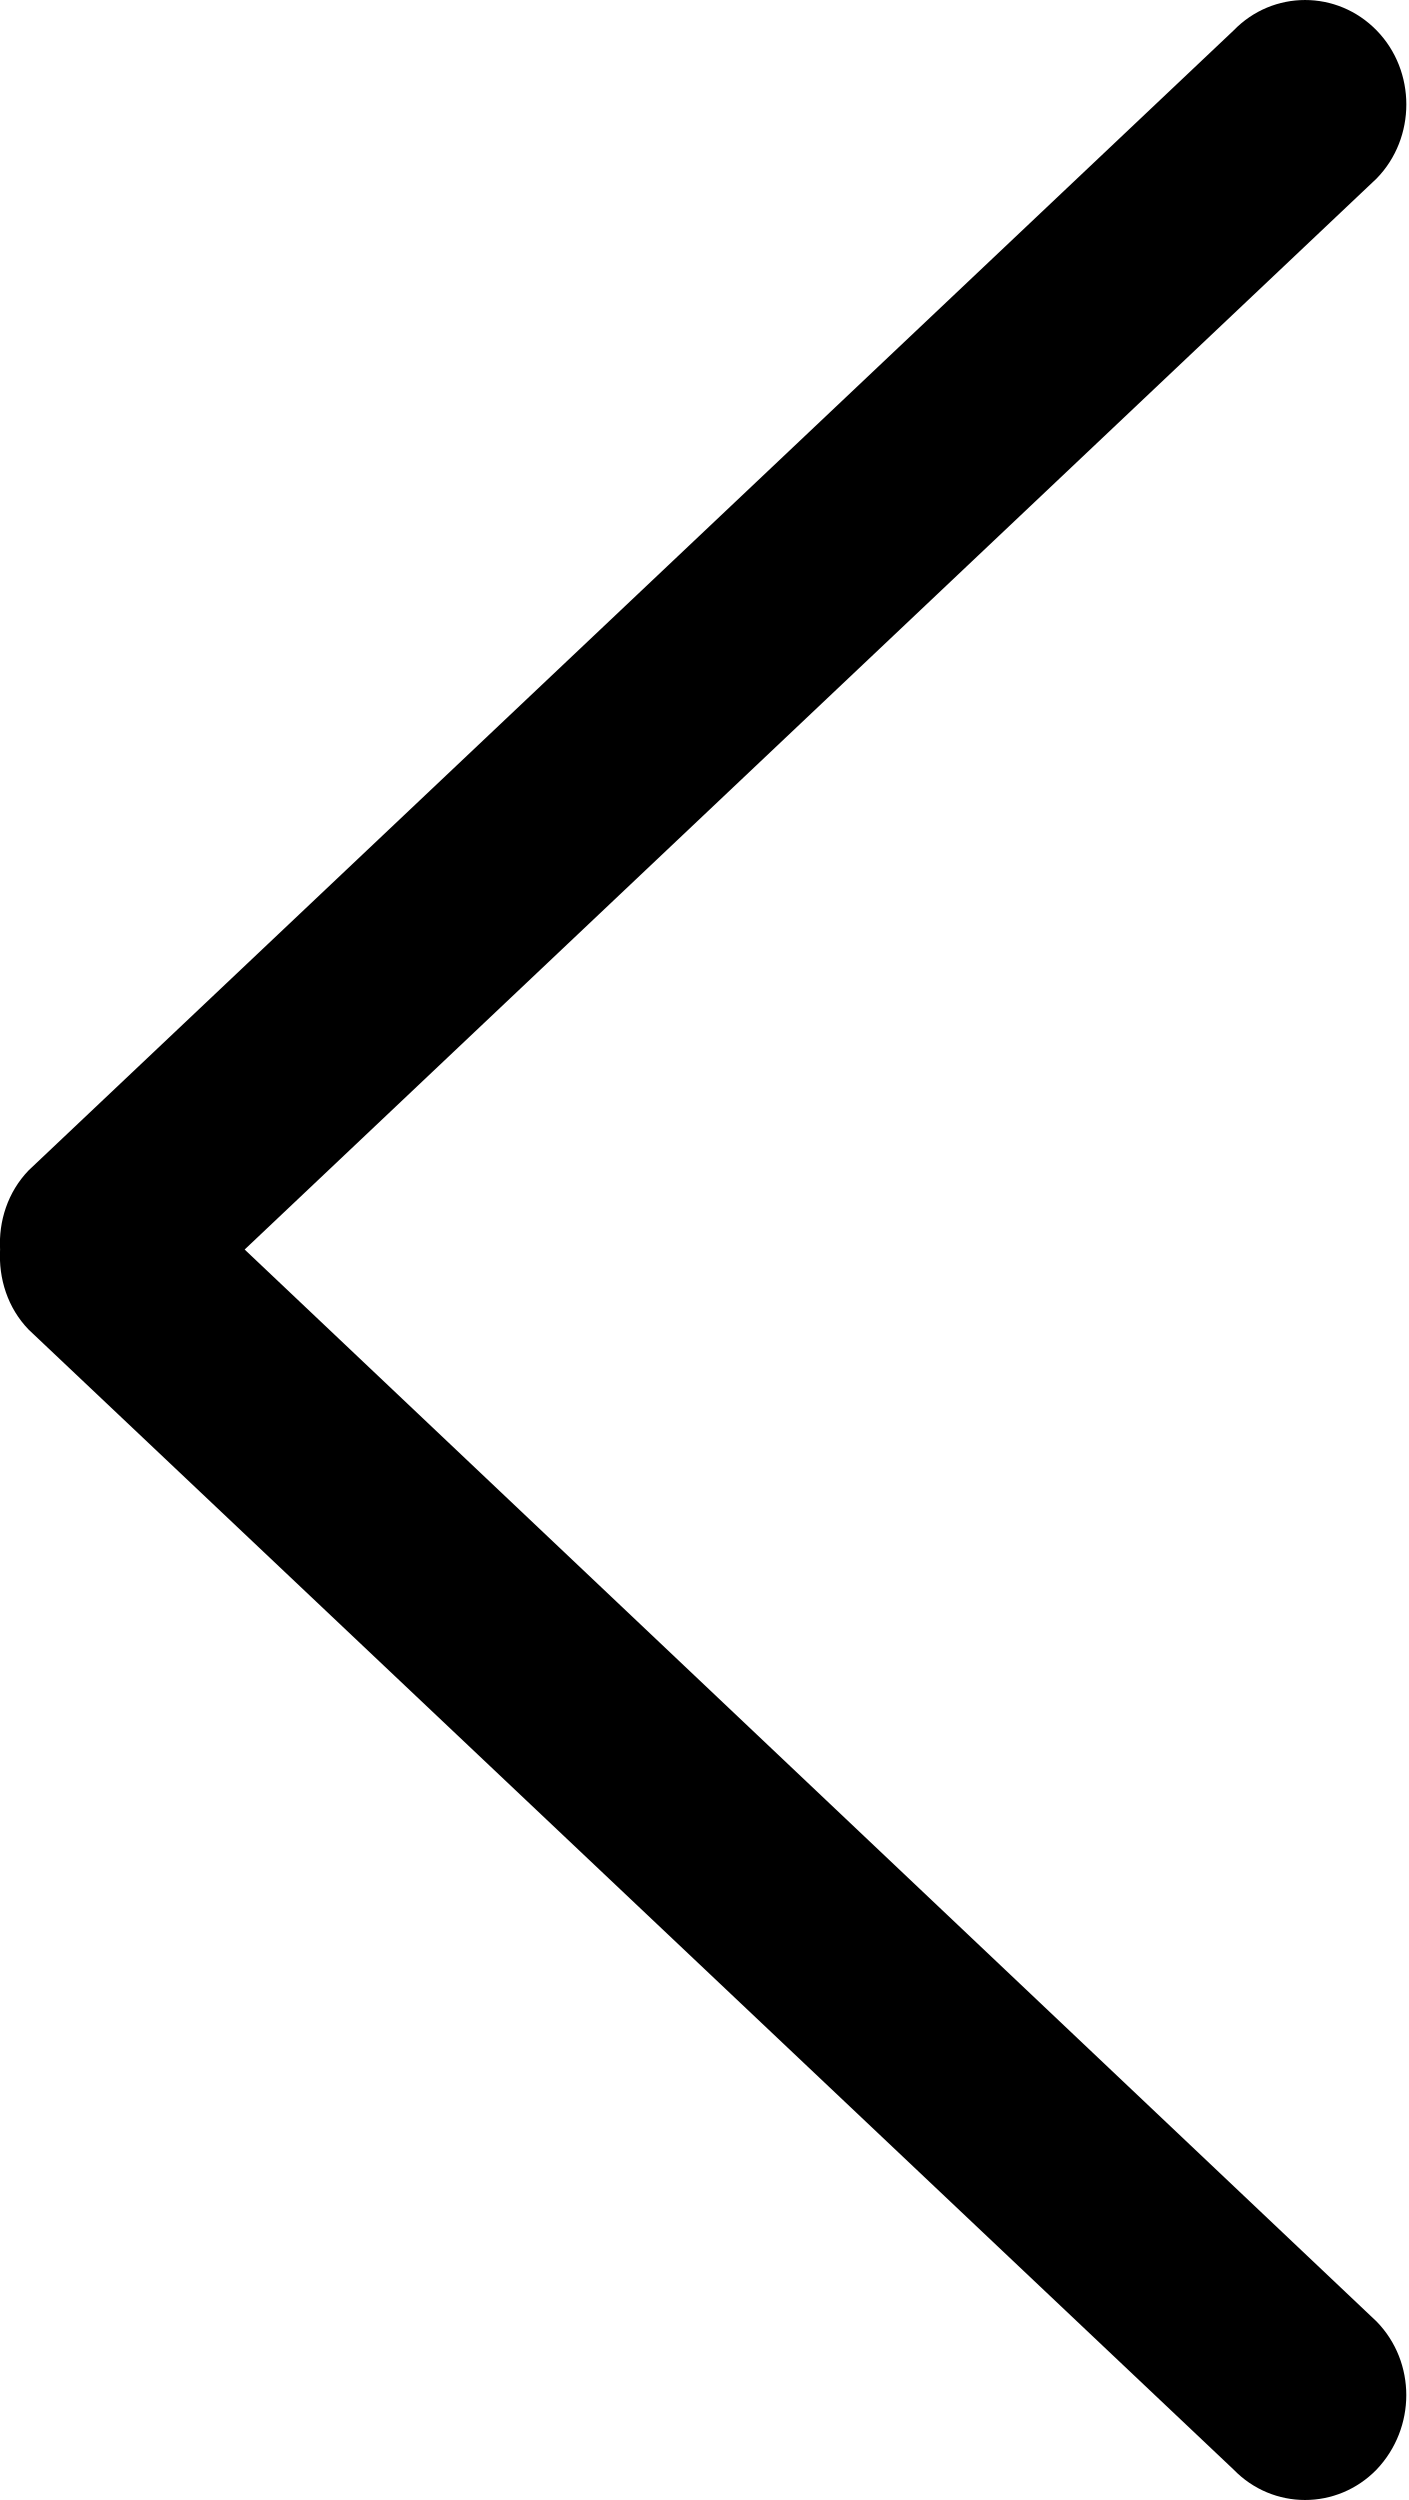
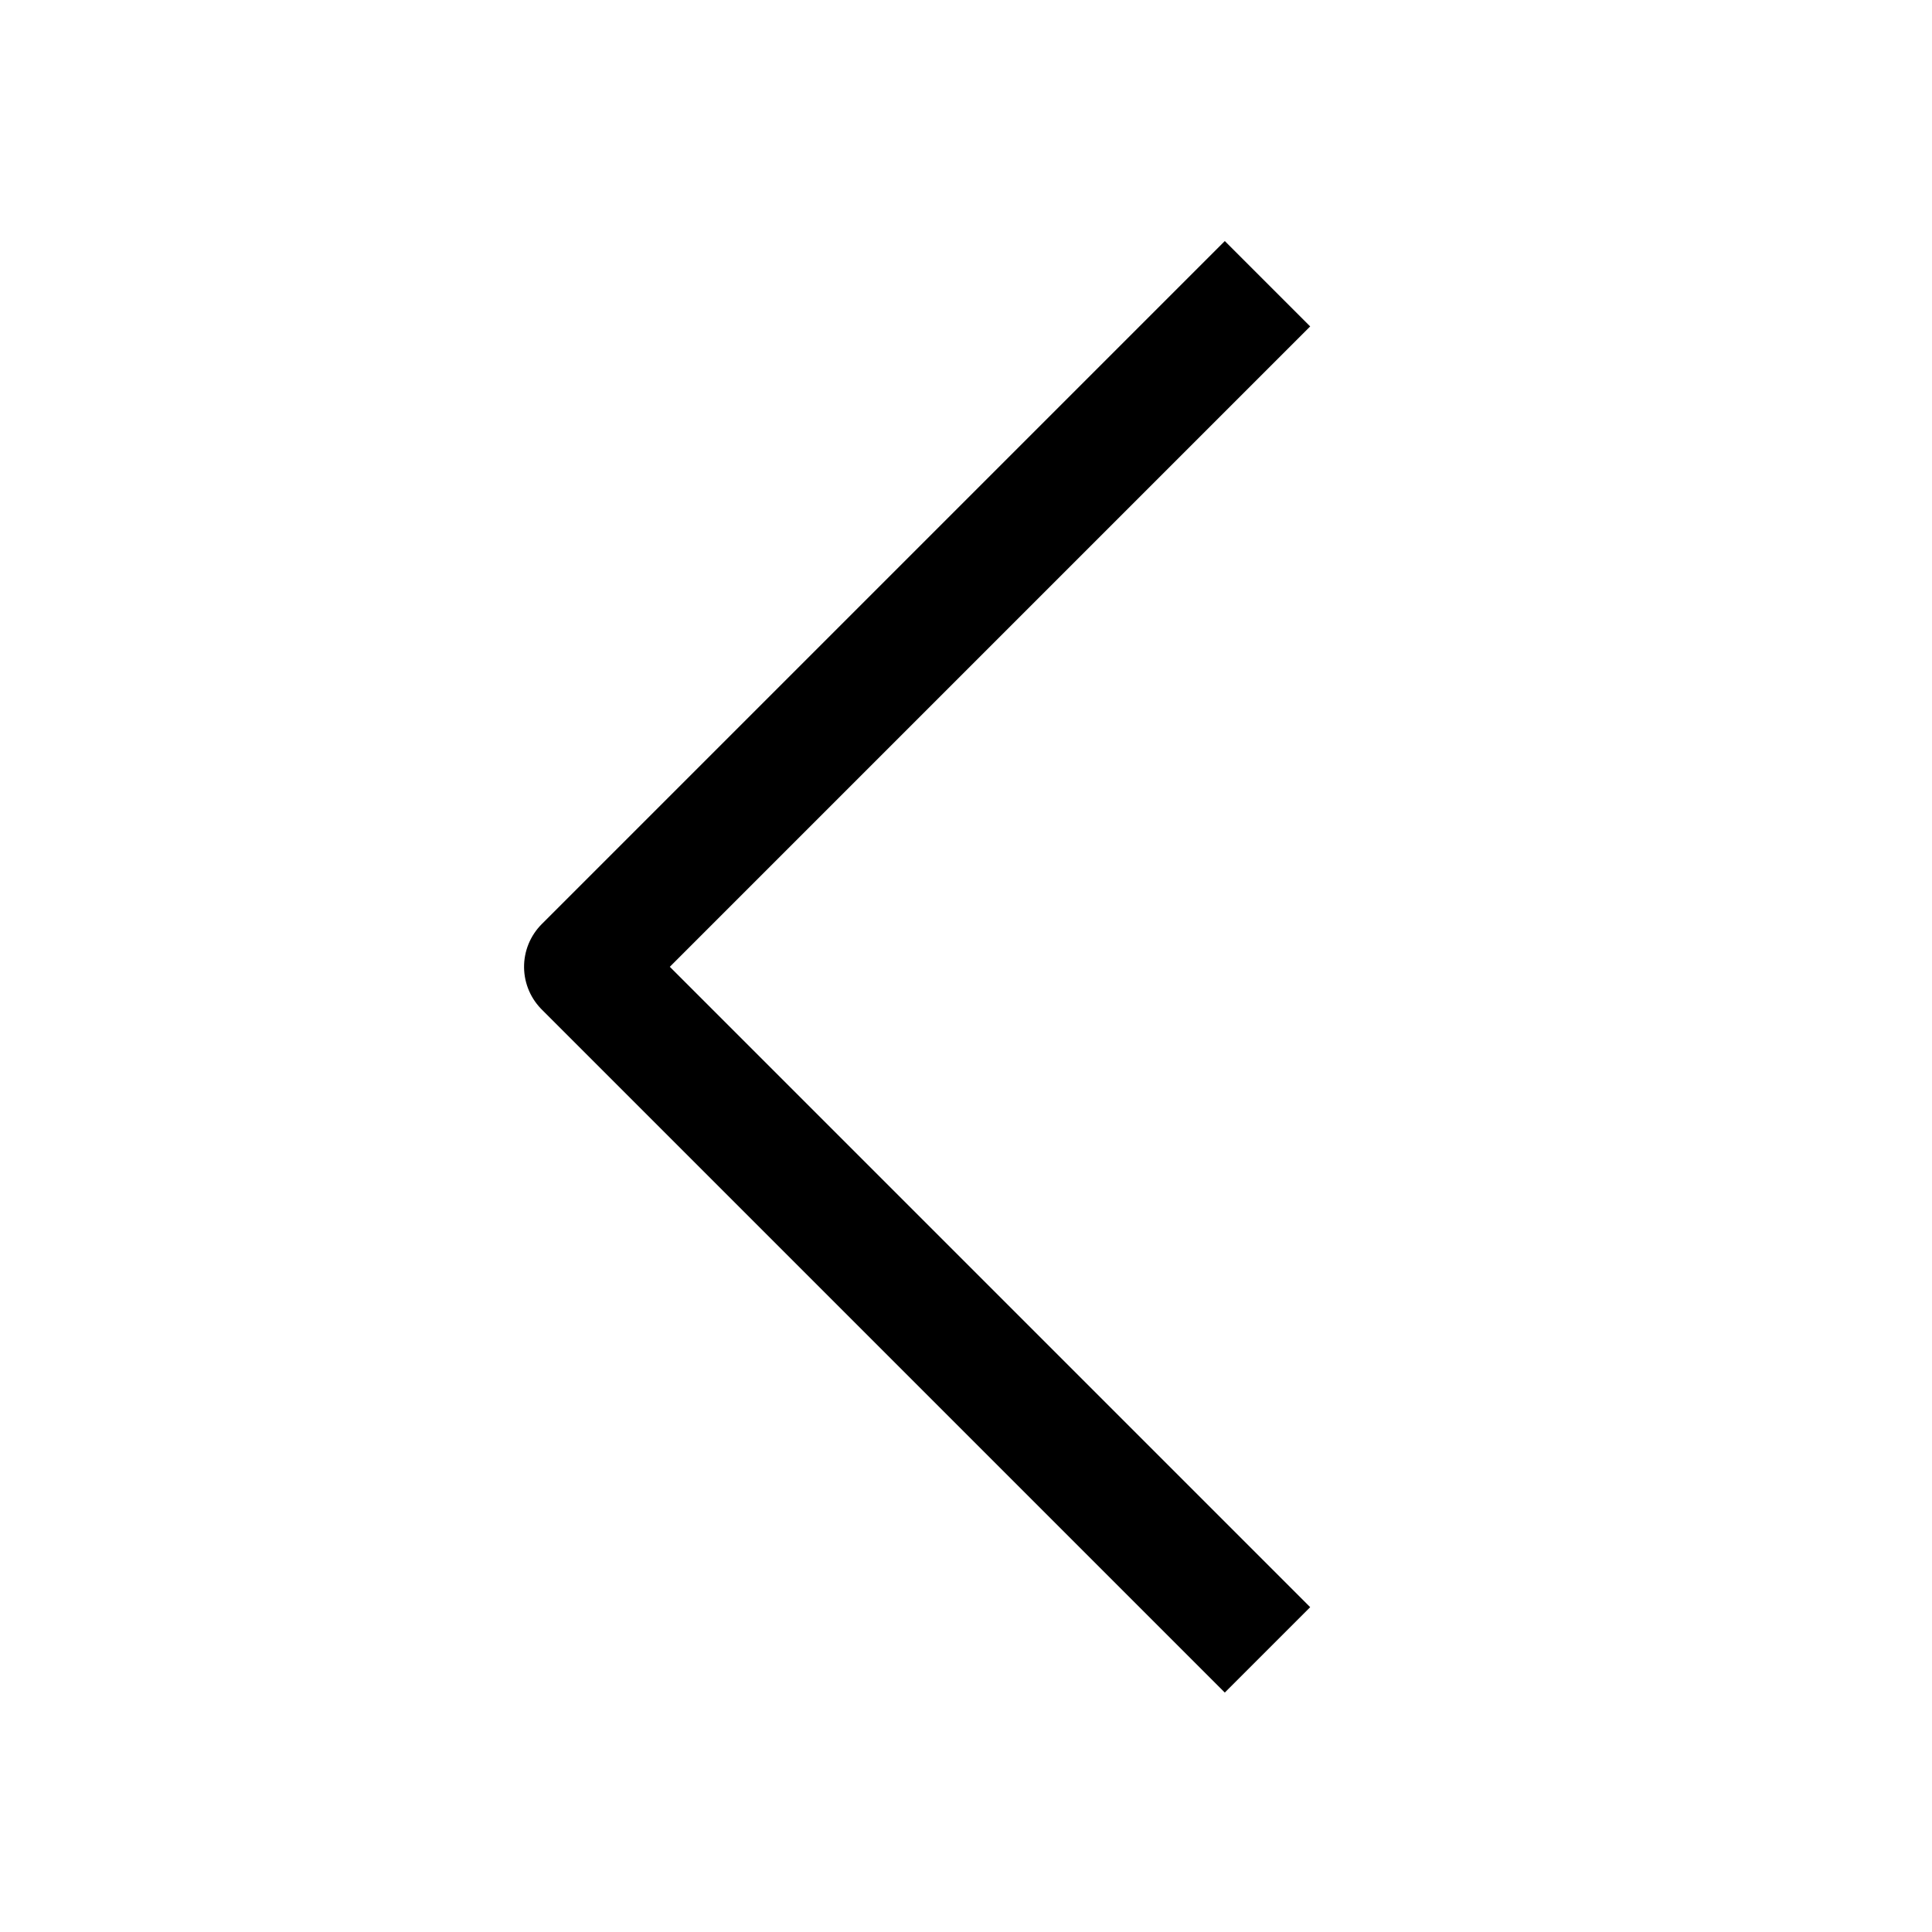
- <svg xmlns="http://www.w3.org/2000/svg" viewBox="0 0 577 1024" version="1.1">
-   <g id="left-arrow" transform="translate(-1, 0)" fill="currentColor" fill-rule="nonzero">
-     <path d="M101.212,511.806 L564.89,73.083 C581.084,56.452 581.084,29.108 564.89,12.478 C548.695,-4.153 522.394,-4.153 506.276,12.478 L12.75,479.36 C4.103,488.33 0.405,500.295 1.031,511.806 C0.386,523.714 4.103,535.68 12.75,544.63 L506.257,1011.513 C522.375,1028.162 548.695,1028.162 564.871,1011.513 C581.065,994.428 581.065,967.538 564.871,950.908 L101.212,511.806" id="路径">
- 		</path>
+ <svg xmlns="http://www.w3.org/2000/svg" viewBox="0 0 16 16" version="1.1">
+   <g id="方向/Left" stroke="none" stroke-width="1" fill="currentColor" fill-rule="evenodd">
+     <polyline id="1-L" stroke="currentColor" transform="translate(10.49685, 8.006854) rotate(-135) translate(-10.49685, -8.006854) " points="6.497 4.007 14.497 4.007 14.497 12.007" stroke-width="1" fill="none" stroke-linecap="butt" stroke-linejoin="round" />
  </g>
</svg>
